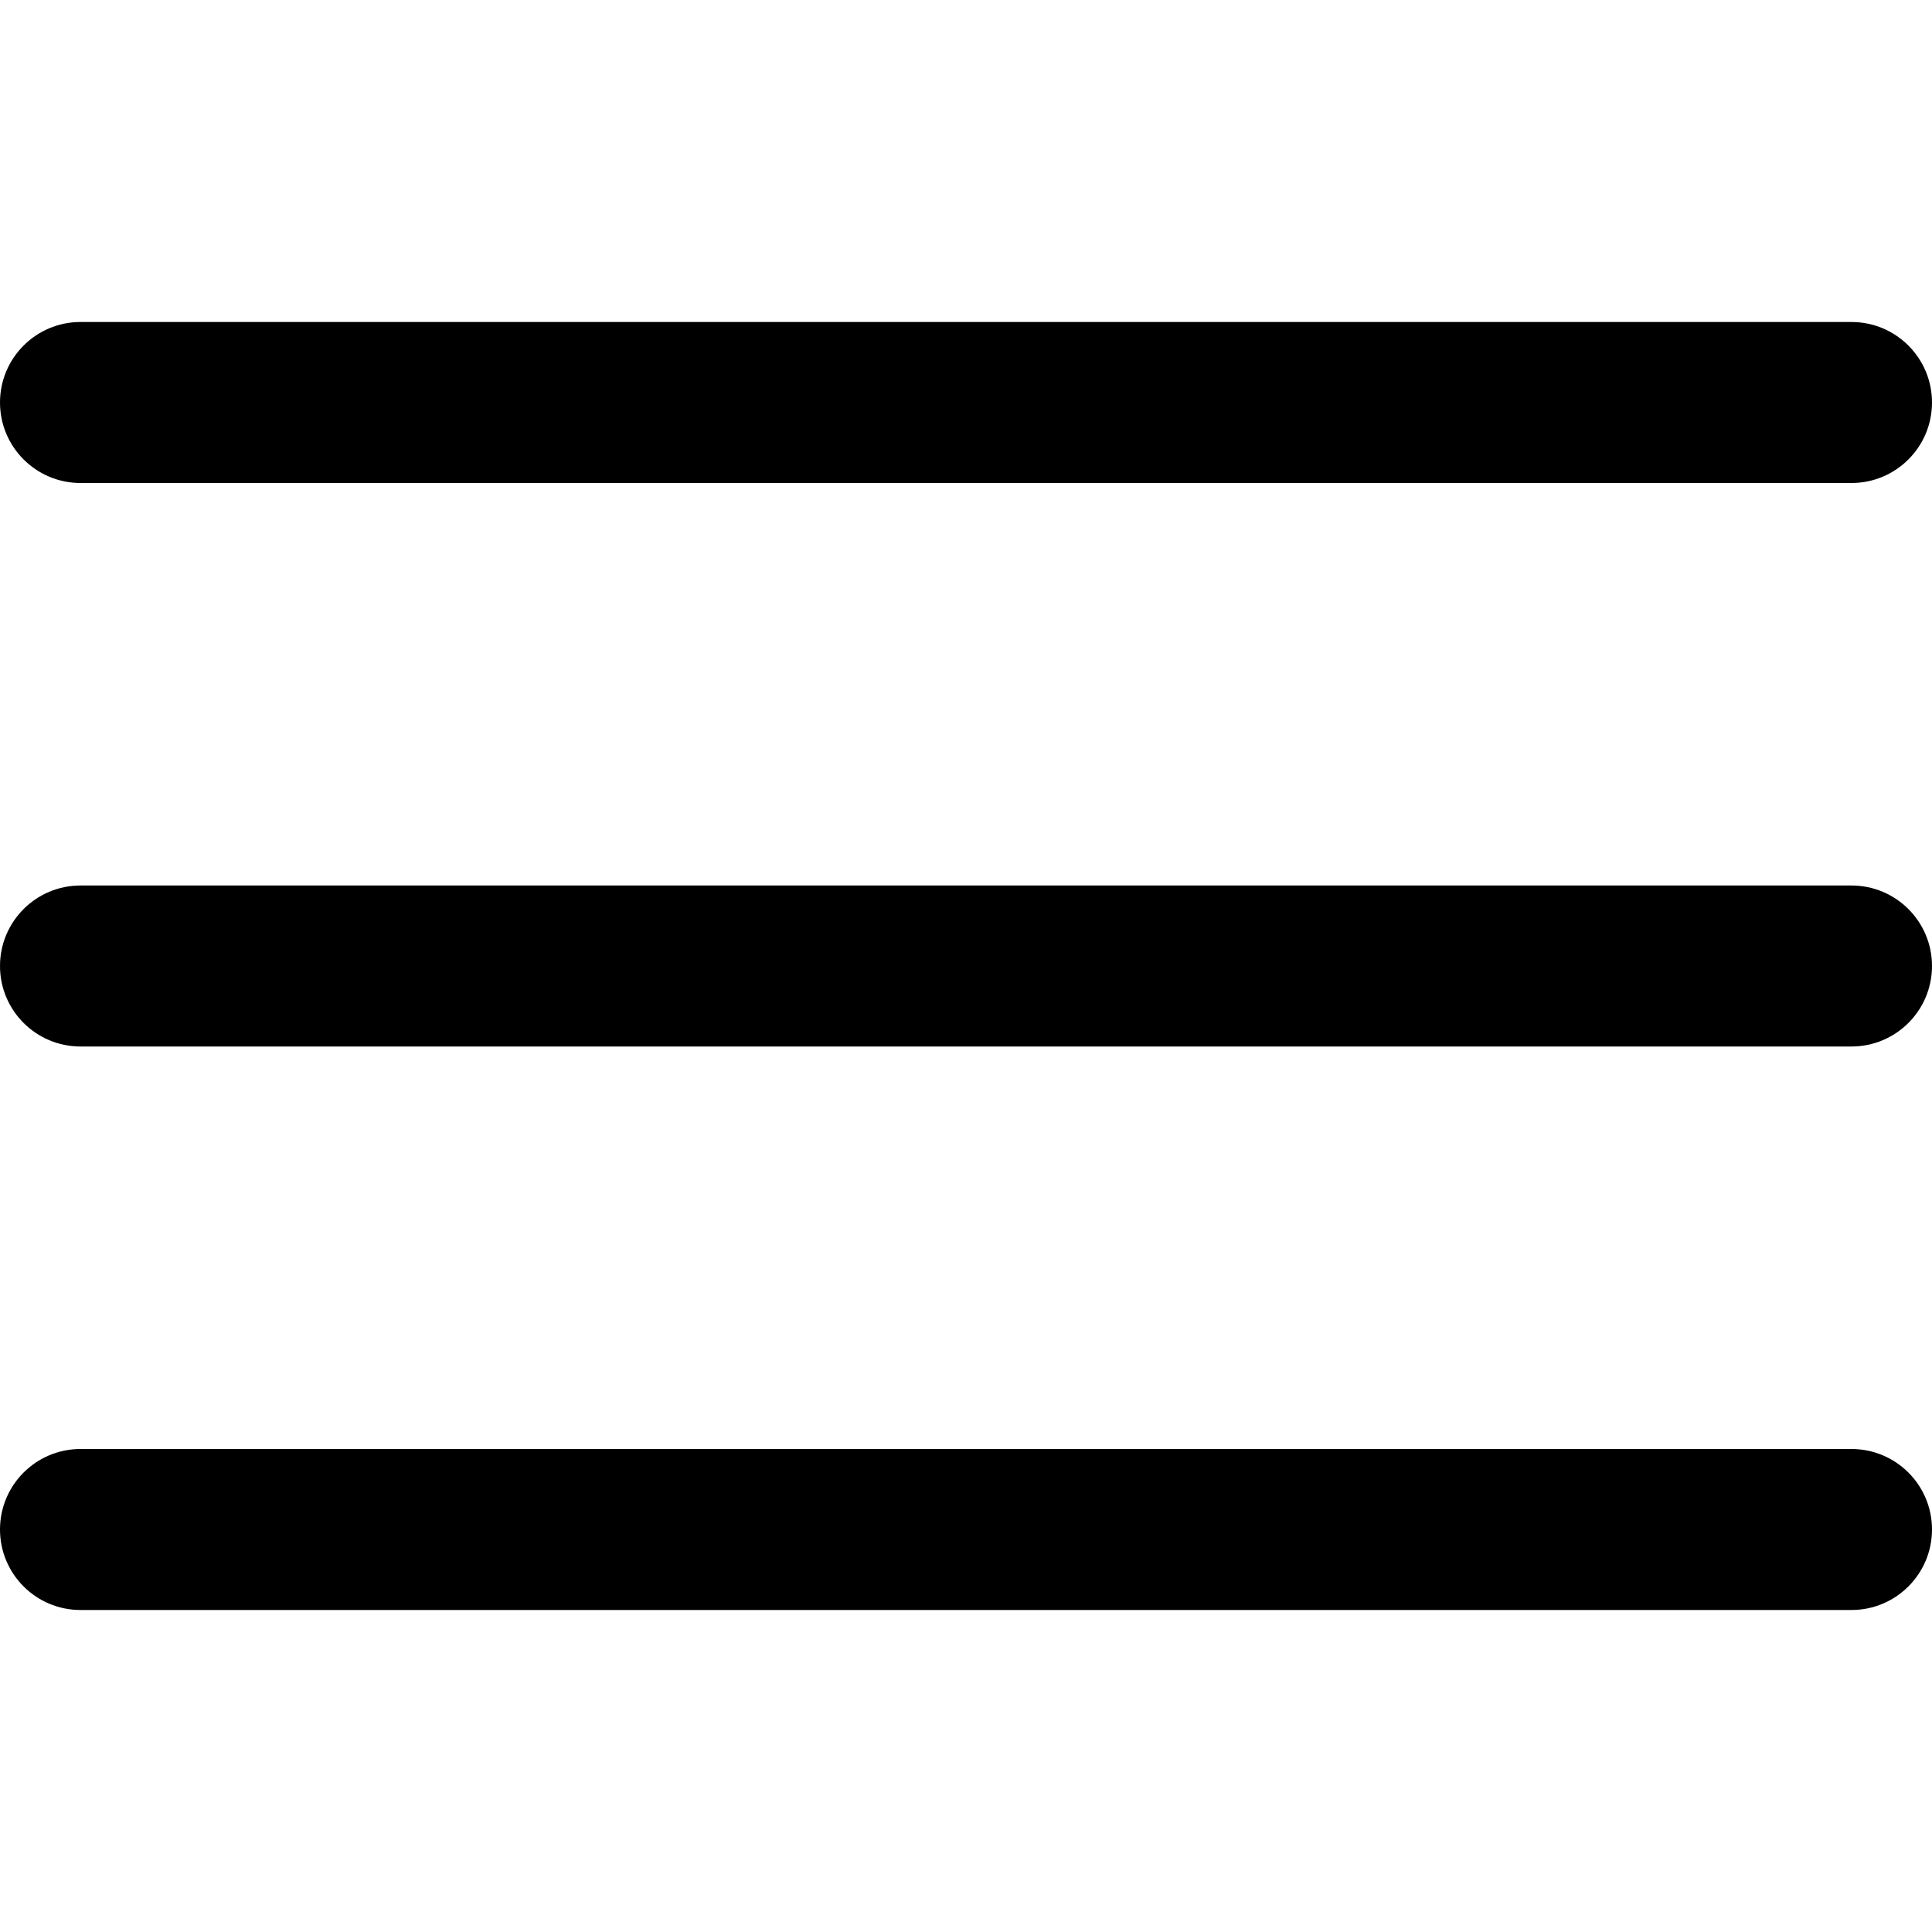
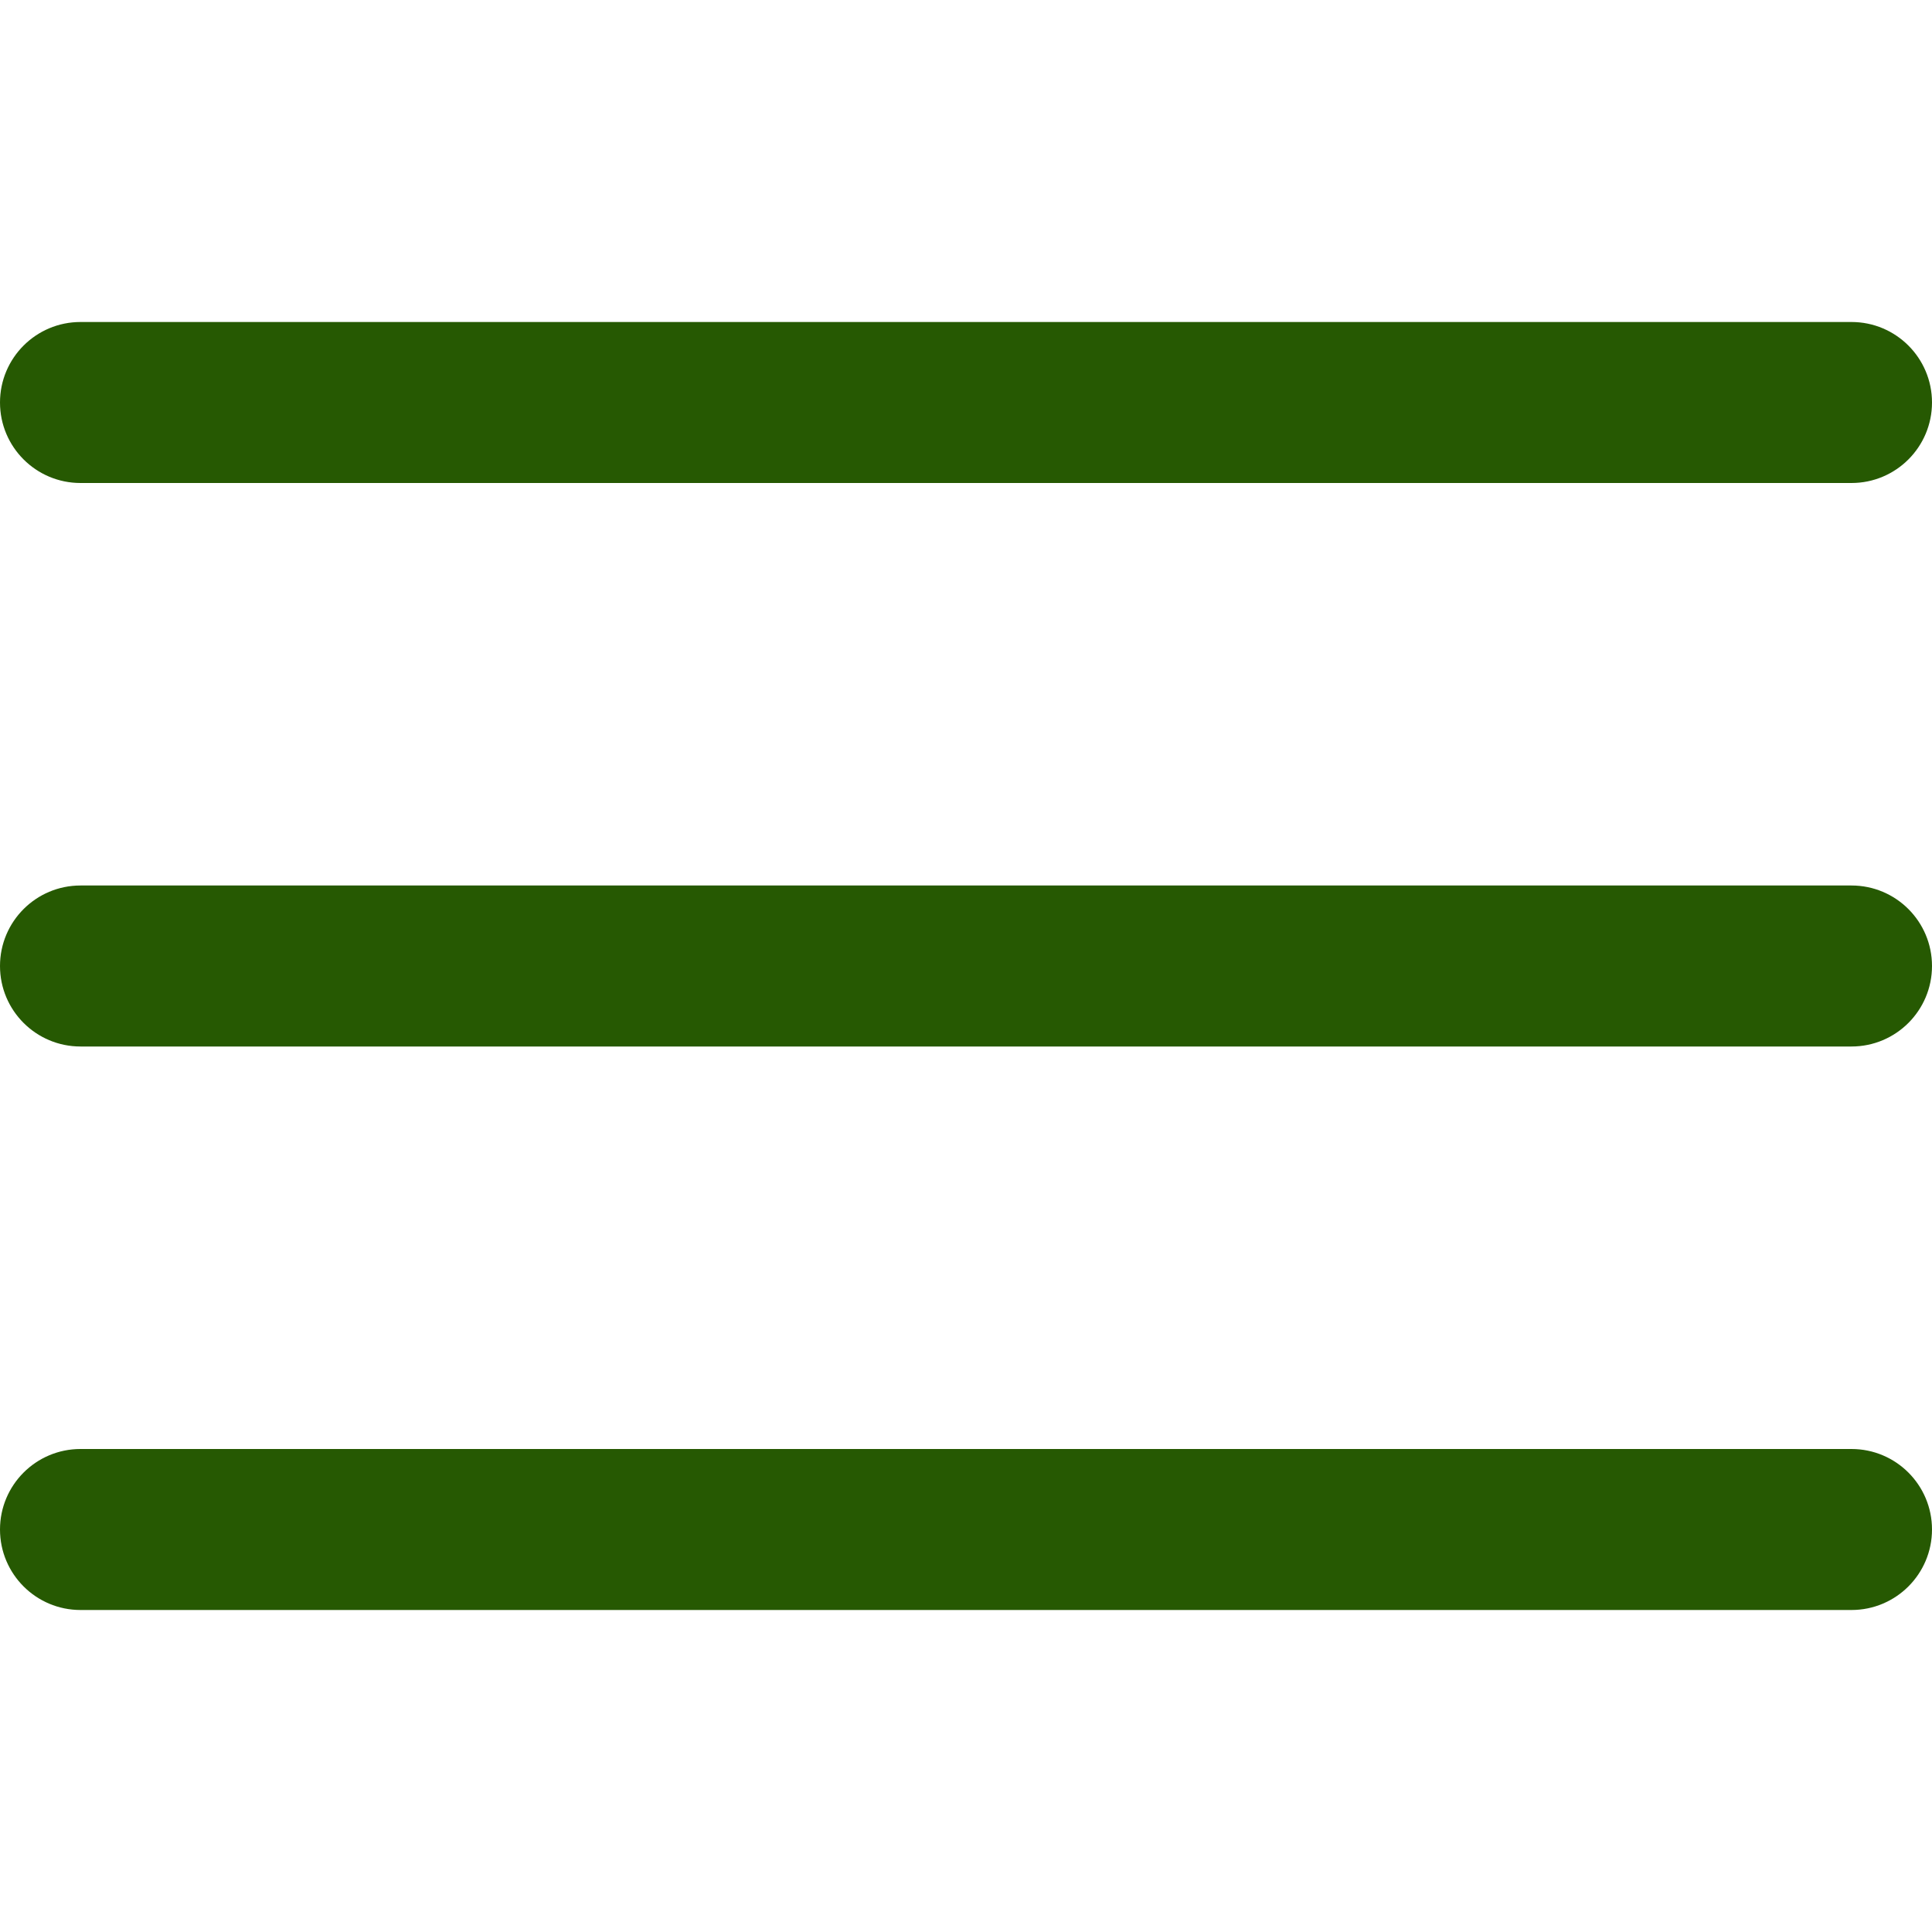
- <svg xmlns="http://www.w3.org/2000/svg" id="Outline" viewBox="0 0 24 24" width="512" height="512">
+ <svg xmlns="http://www.w3.org/2000/svg" fill="rgb(38, 89, 2)" id="Outline" viewBox="0 0 24 24" width="512" height="512">
  <rect y="11" width="24" height="2" rx="1" />
  <rect y="4" width="24" height="2" rx="1" />
  <rect y="18" width="24" height="2" rx="1" />
</svg>
